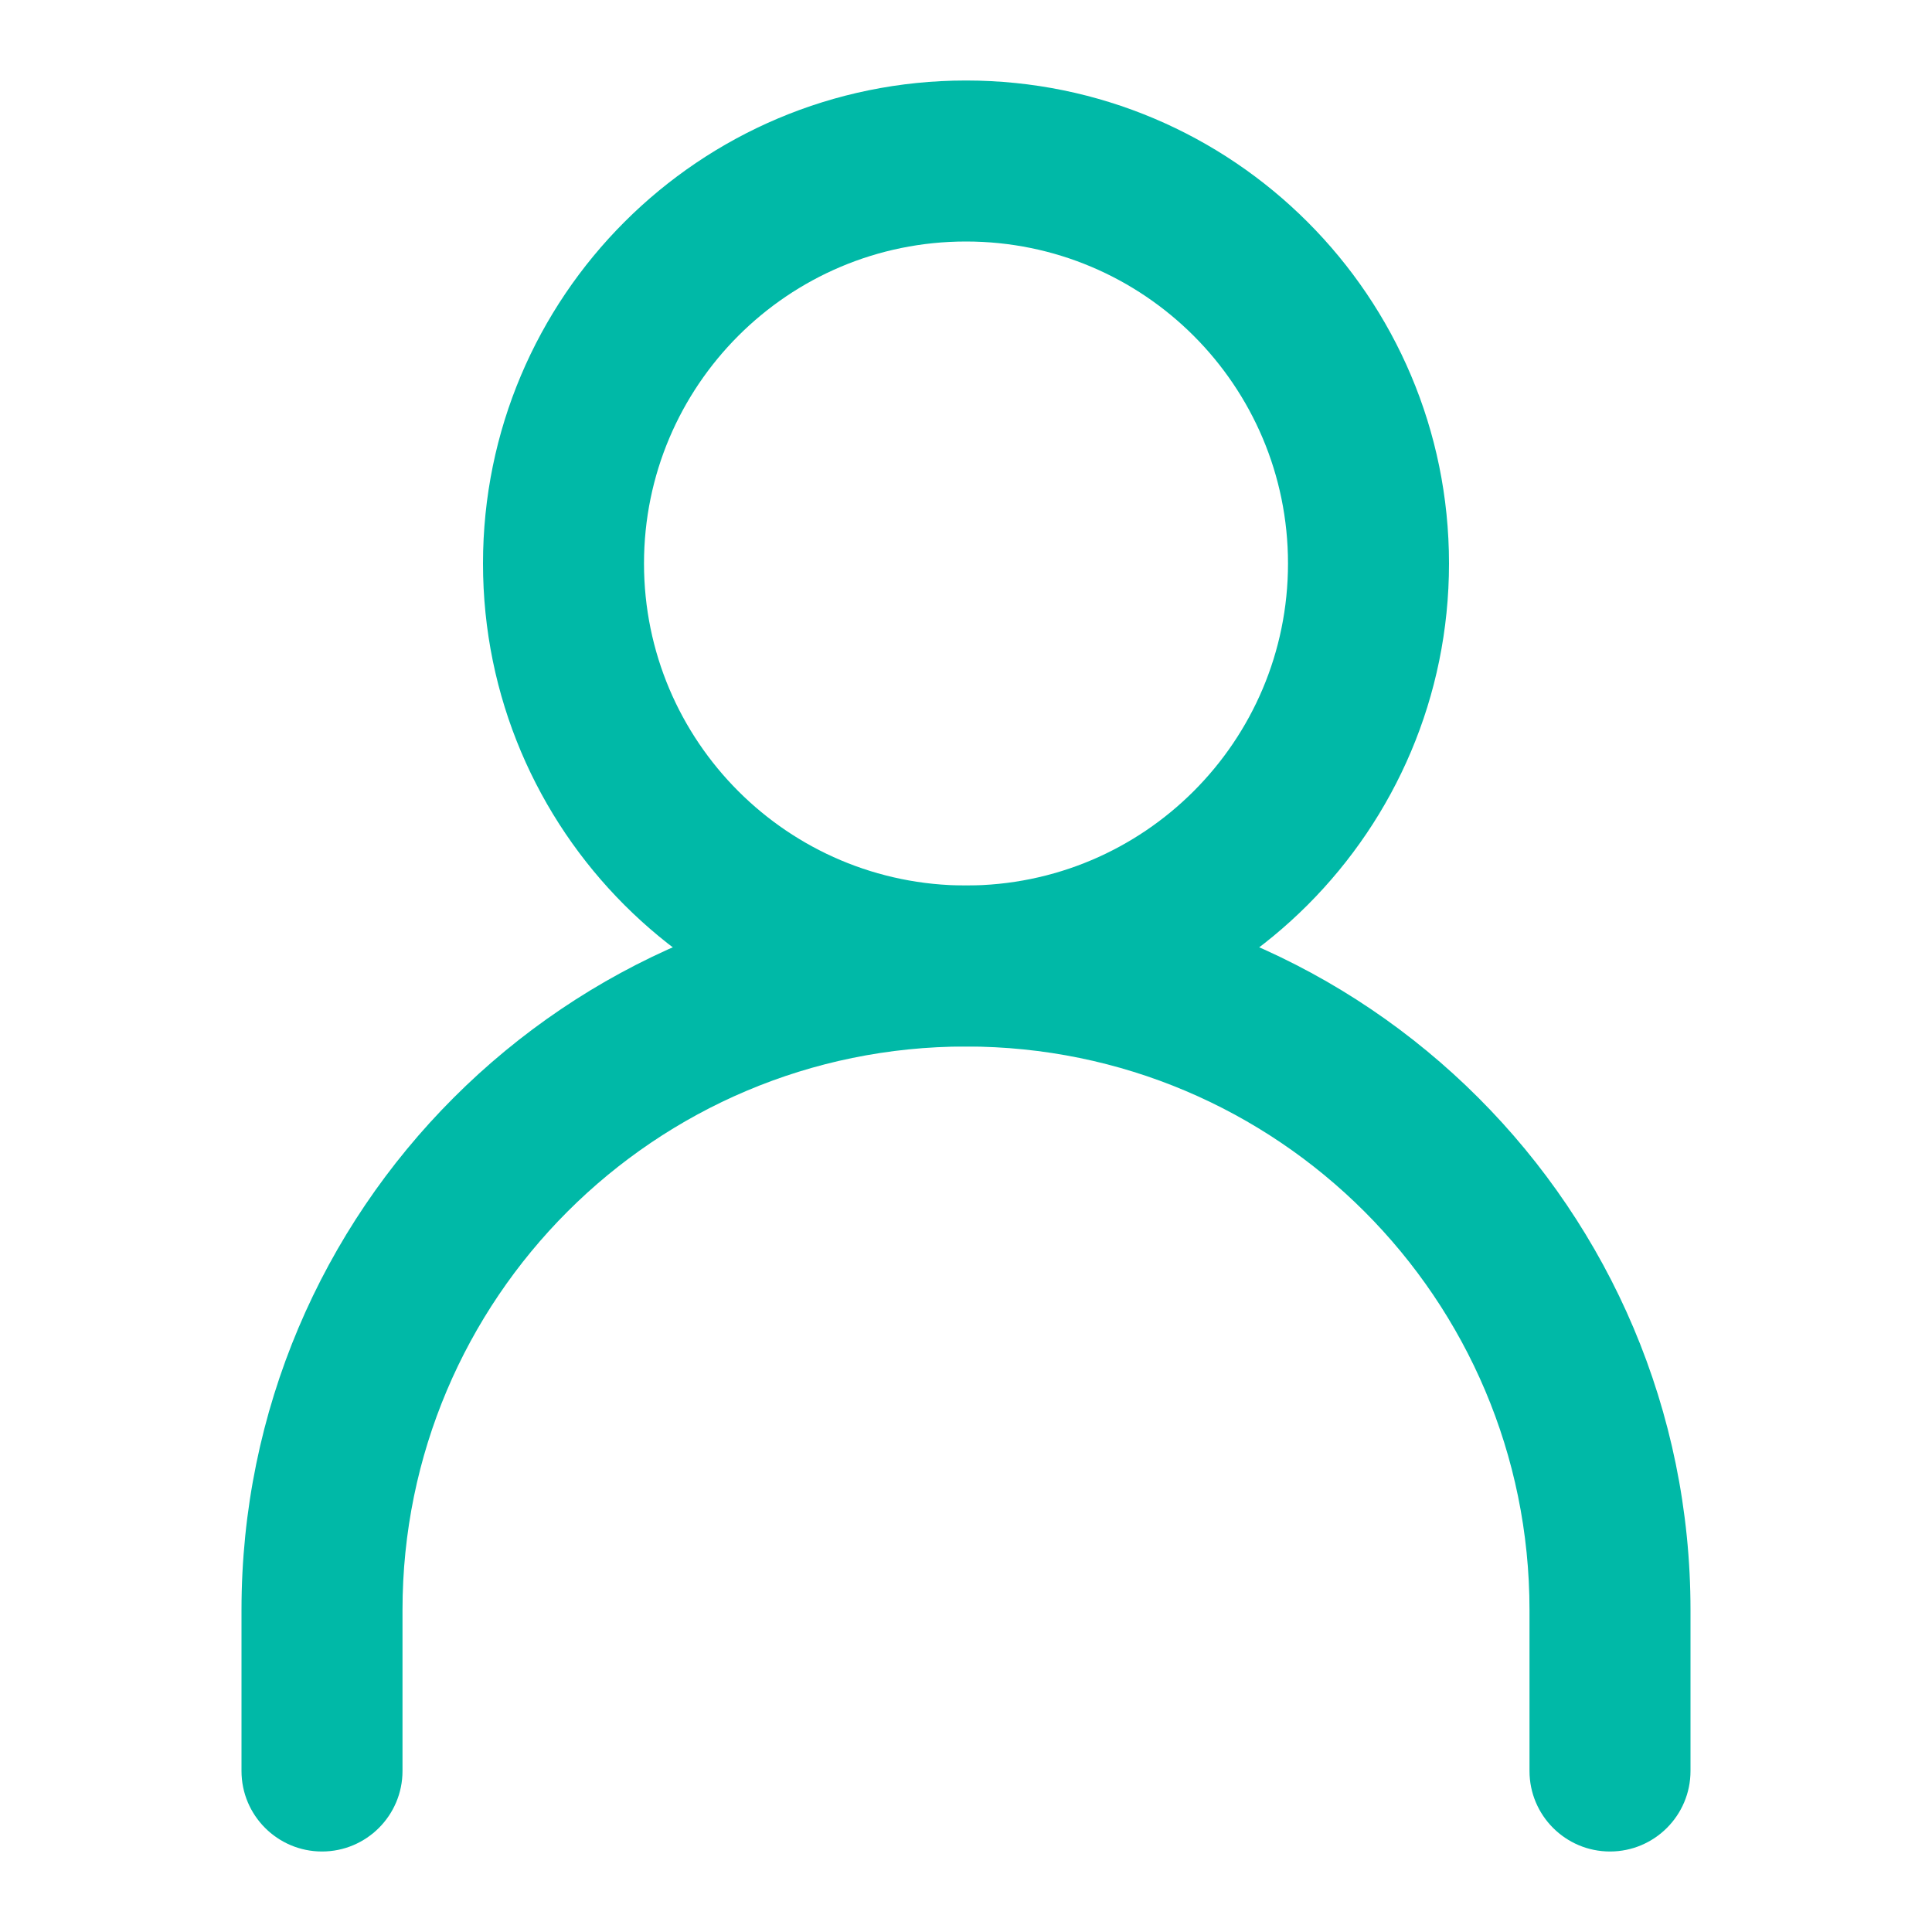
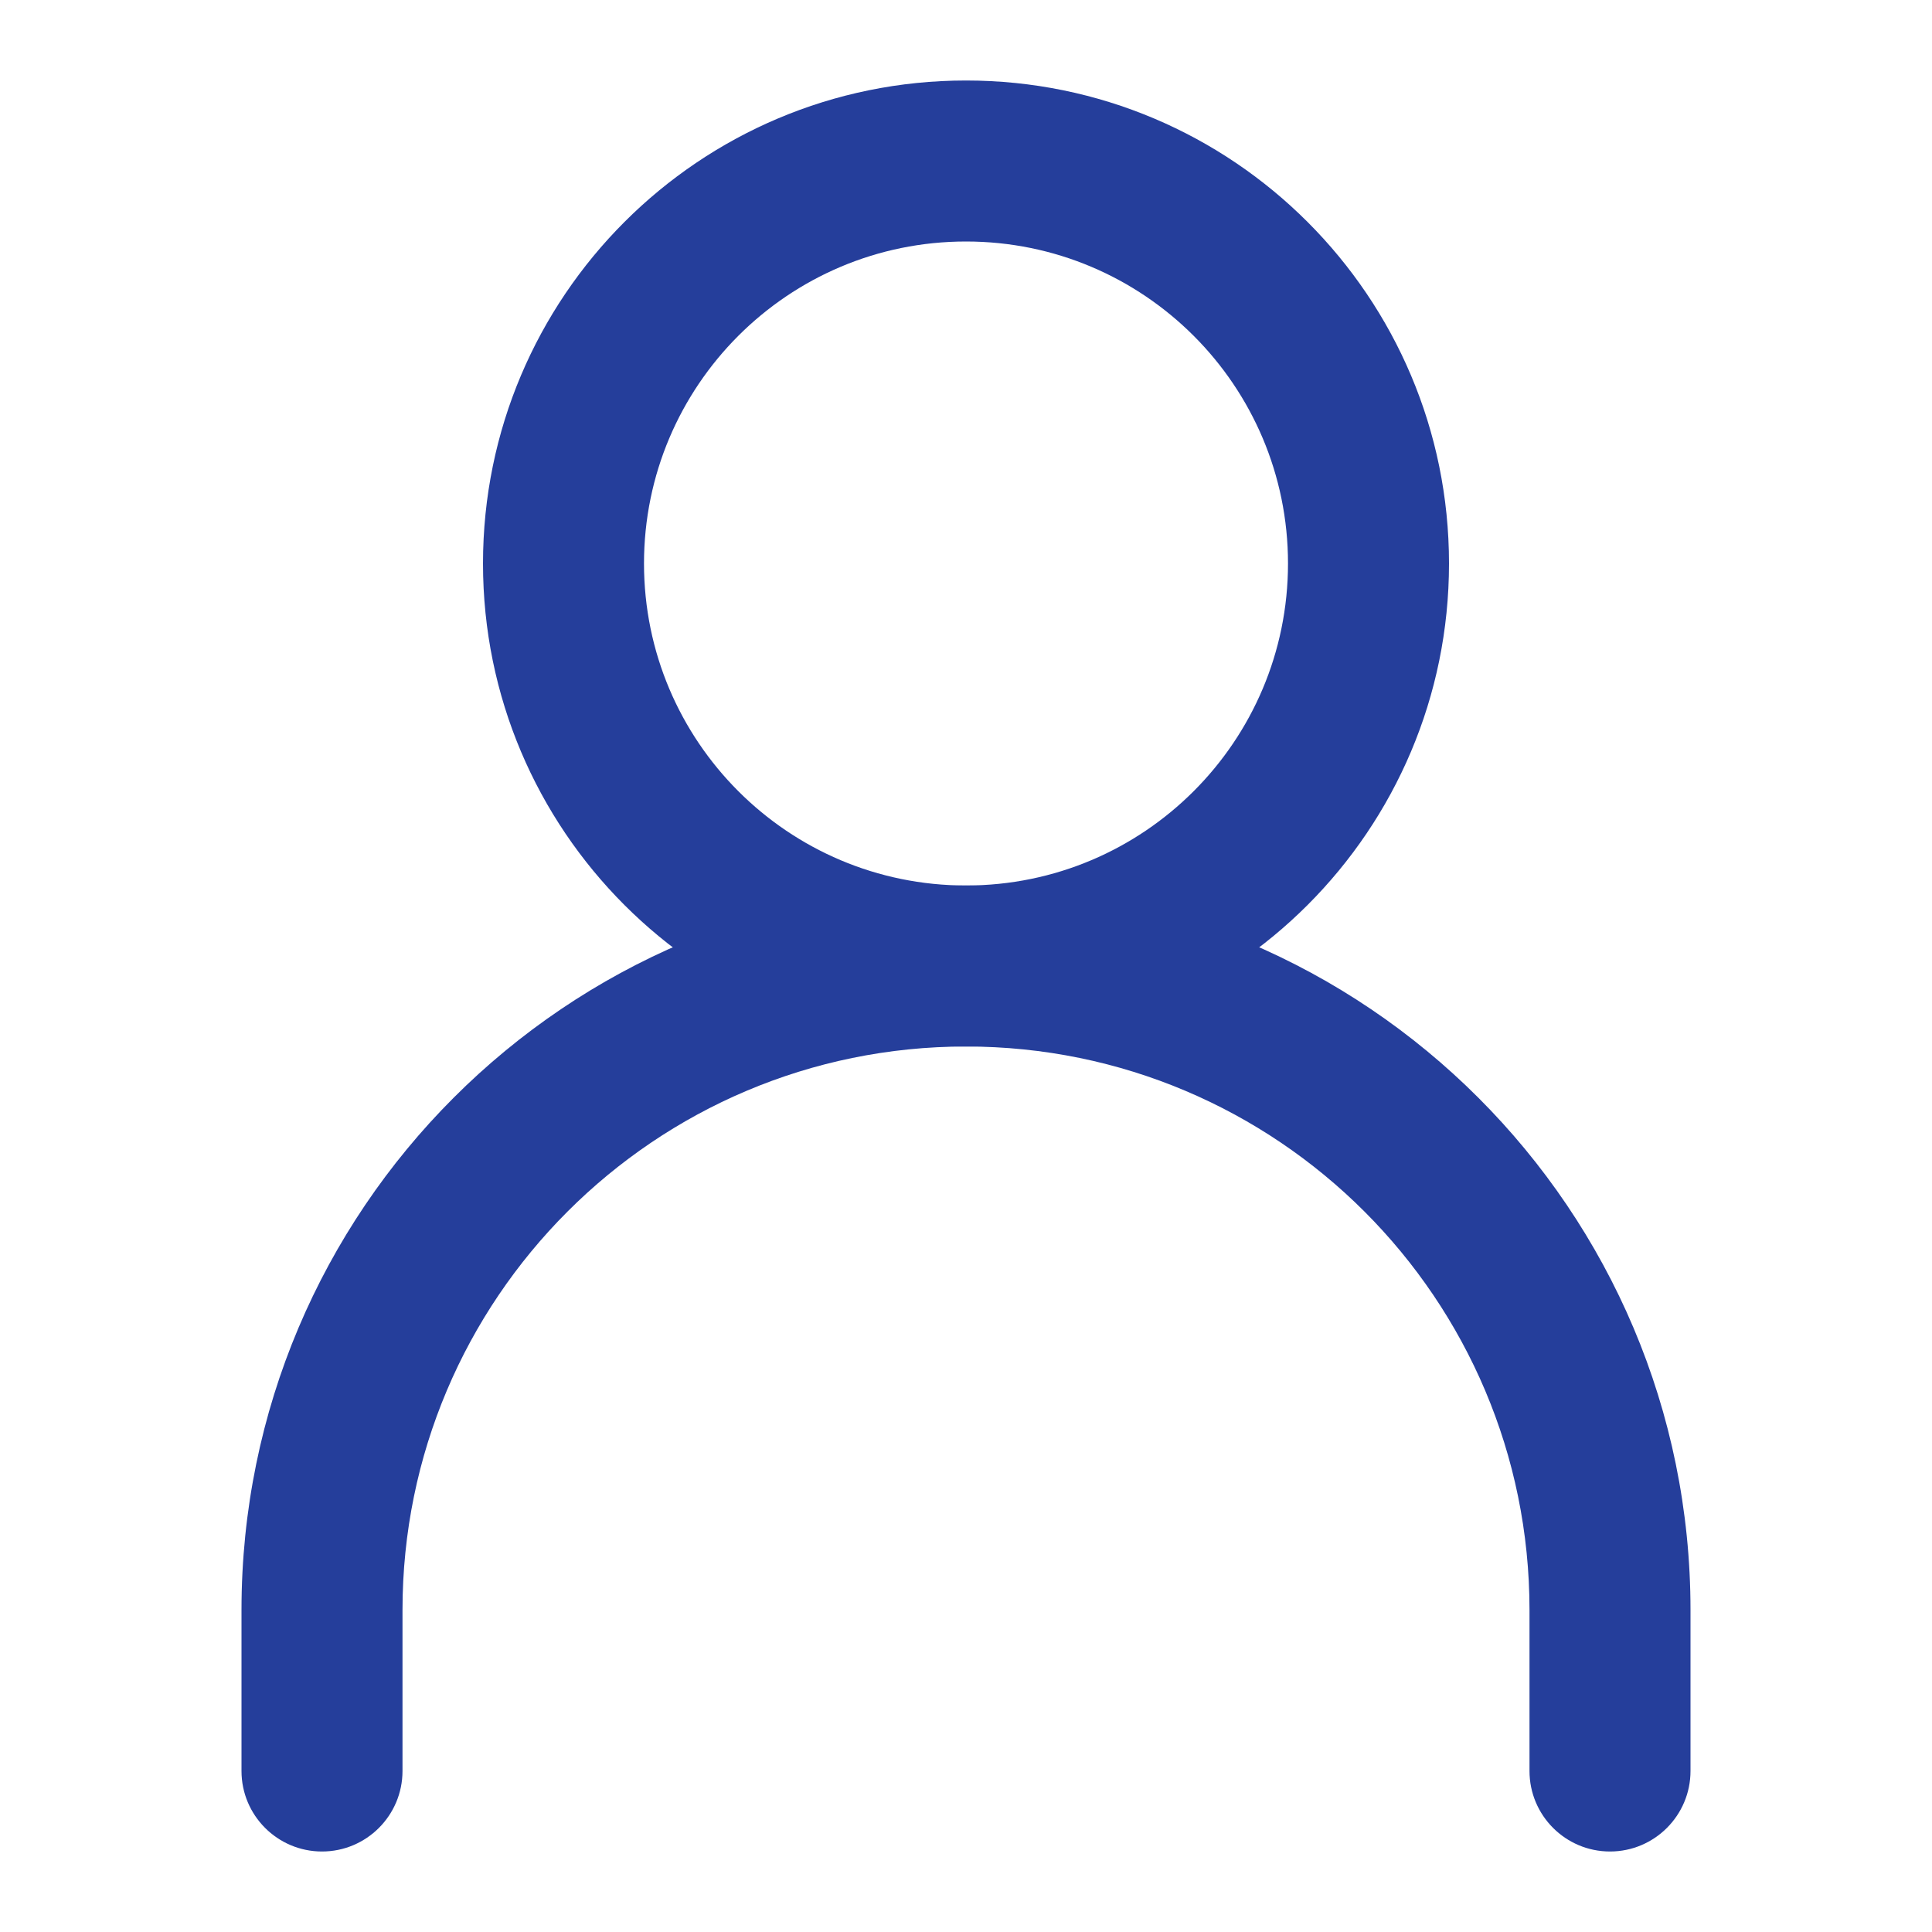
<svg xmlns="http://www.w3.org/2000/svg" width="24" height="24" viewBox="0 0 24 24" fill="none">
-   <path fill-rule="evenodd" clip-rule="evenodd" d="M12 13C8.134 13 5 16.134 5 20V22C5 22.552 4.552 23 4 23C3.448 23 3 22.552 3 22V20C3 15.029 7.029 11 12 11C16.971 11 21 15.029 21 20V22C21 22.552 20.552 23 20 23C19.448 23 19 22.552 19 22V20C19 16.134 15.866 13 12 13Z" fill="#00B9A7" />
-   <path fill-rule="evenodd" clip-rule="evenodd" d="M12 11C14.209 11 16 9.209 16 7C16 4.791 14.209 3 12 3C9.791 3 8 4.791 8 7C8 9.209 9.791 11 12 11ZM12 13C15.314 13 18 10.314 18 7C18 3.686 15.314 1 12 1C8.686 1 6 3.686 6 7C6 10.314 8.686 13 12 13Z" fill="#00B9A7" />
+   <path fill-rule="evenodd" clip-rule="evenodd" d="M12 13C8.134 13 5 16.134 5 20V22C5 22.552 4.552 23 4 23C3.448 23 3 22.552 3 22V20C3 15.029 7.029 11 12 11C16.971 11 21 15.029 21 20V22C21 22.552 20.552 23 20 23C19.448 23 19 22.552 19 22V20C19 16.134 15.866 13 12 13Z" fill="#253E9B" />
+   <path fill-rule="evenodd" clip-rule="evenodd" d="M12 11C14.209 11 16 9.209 16 7C16 4.791 14.209 3 12 3C9.791 3 8 4.791 8 7C8 9.209 9.791 11 12 11ZM12 13C15.314 13 18 10.314 18 7C18 3.686 15.314 1 12 1C8.686 1 6 3.686 6 7C6 10.314 8.686 13 12 13Z" fill="#253E9B" />
</svg>
